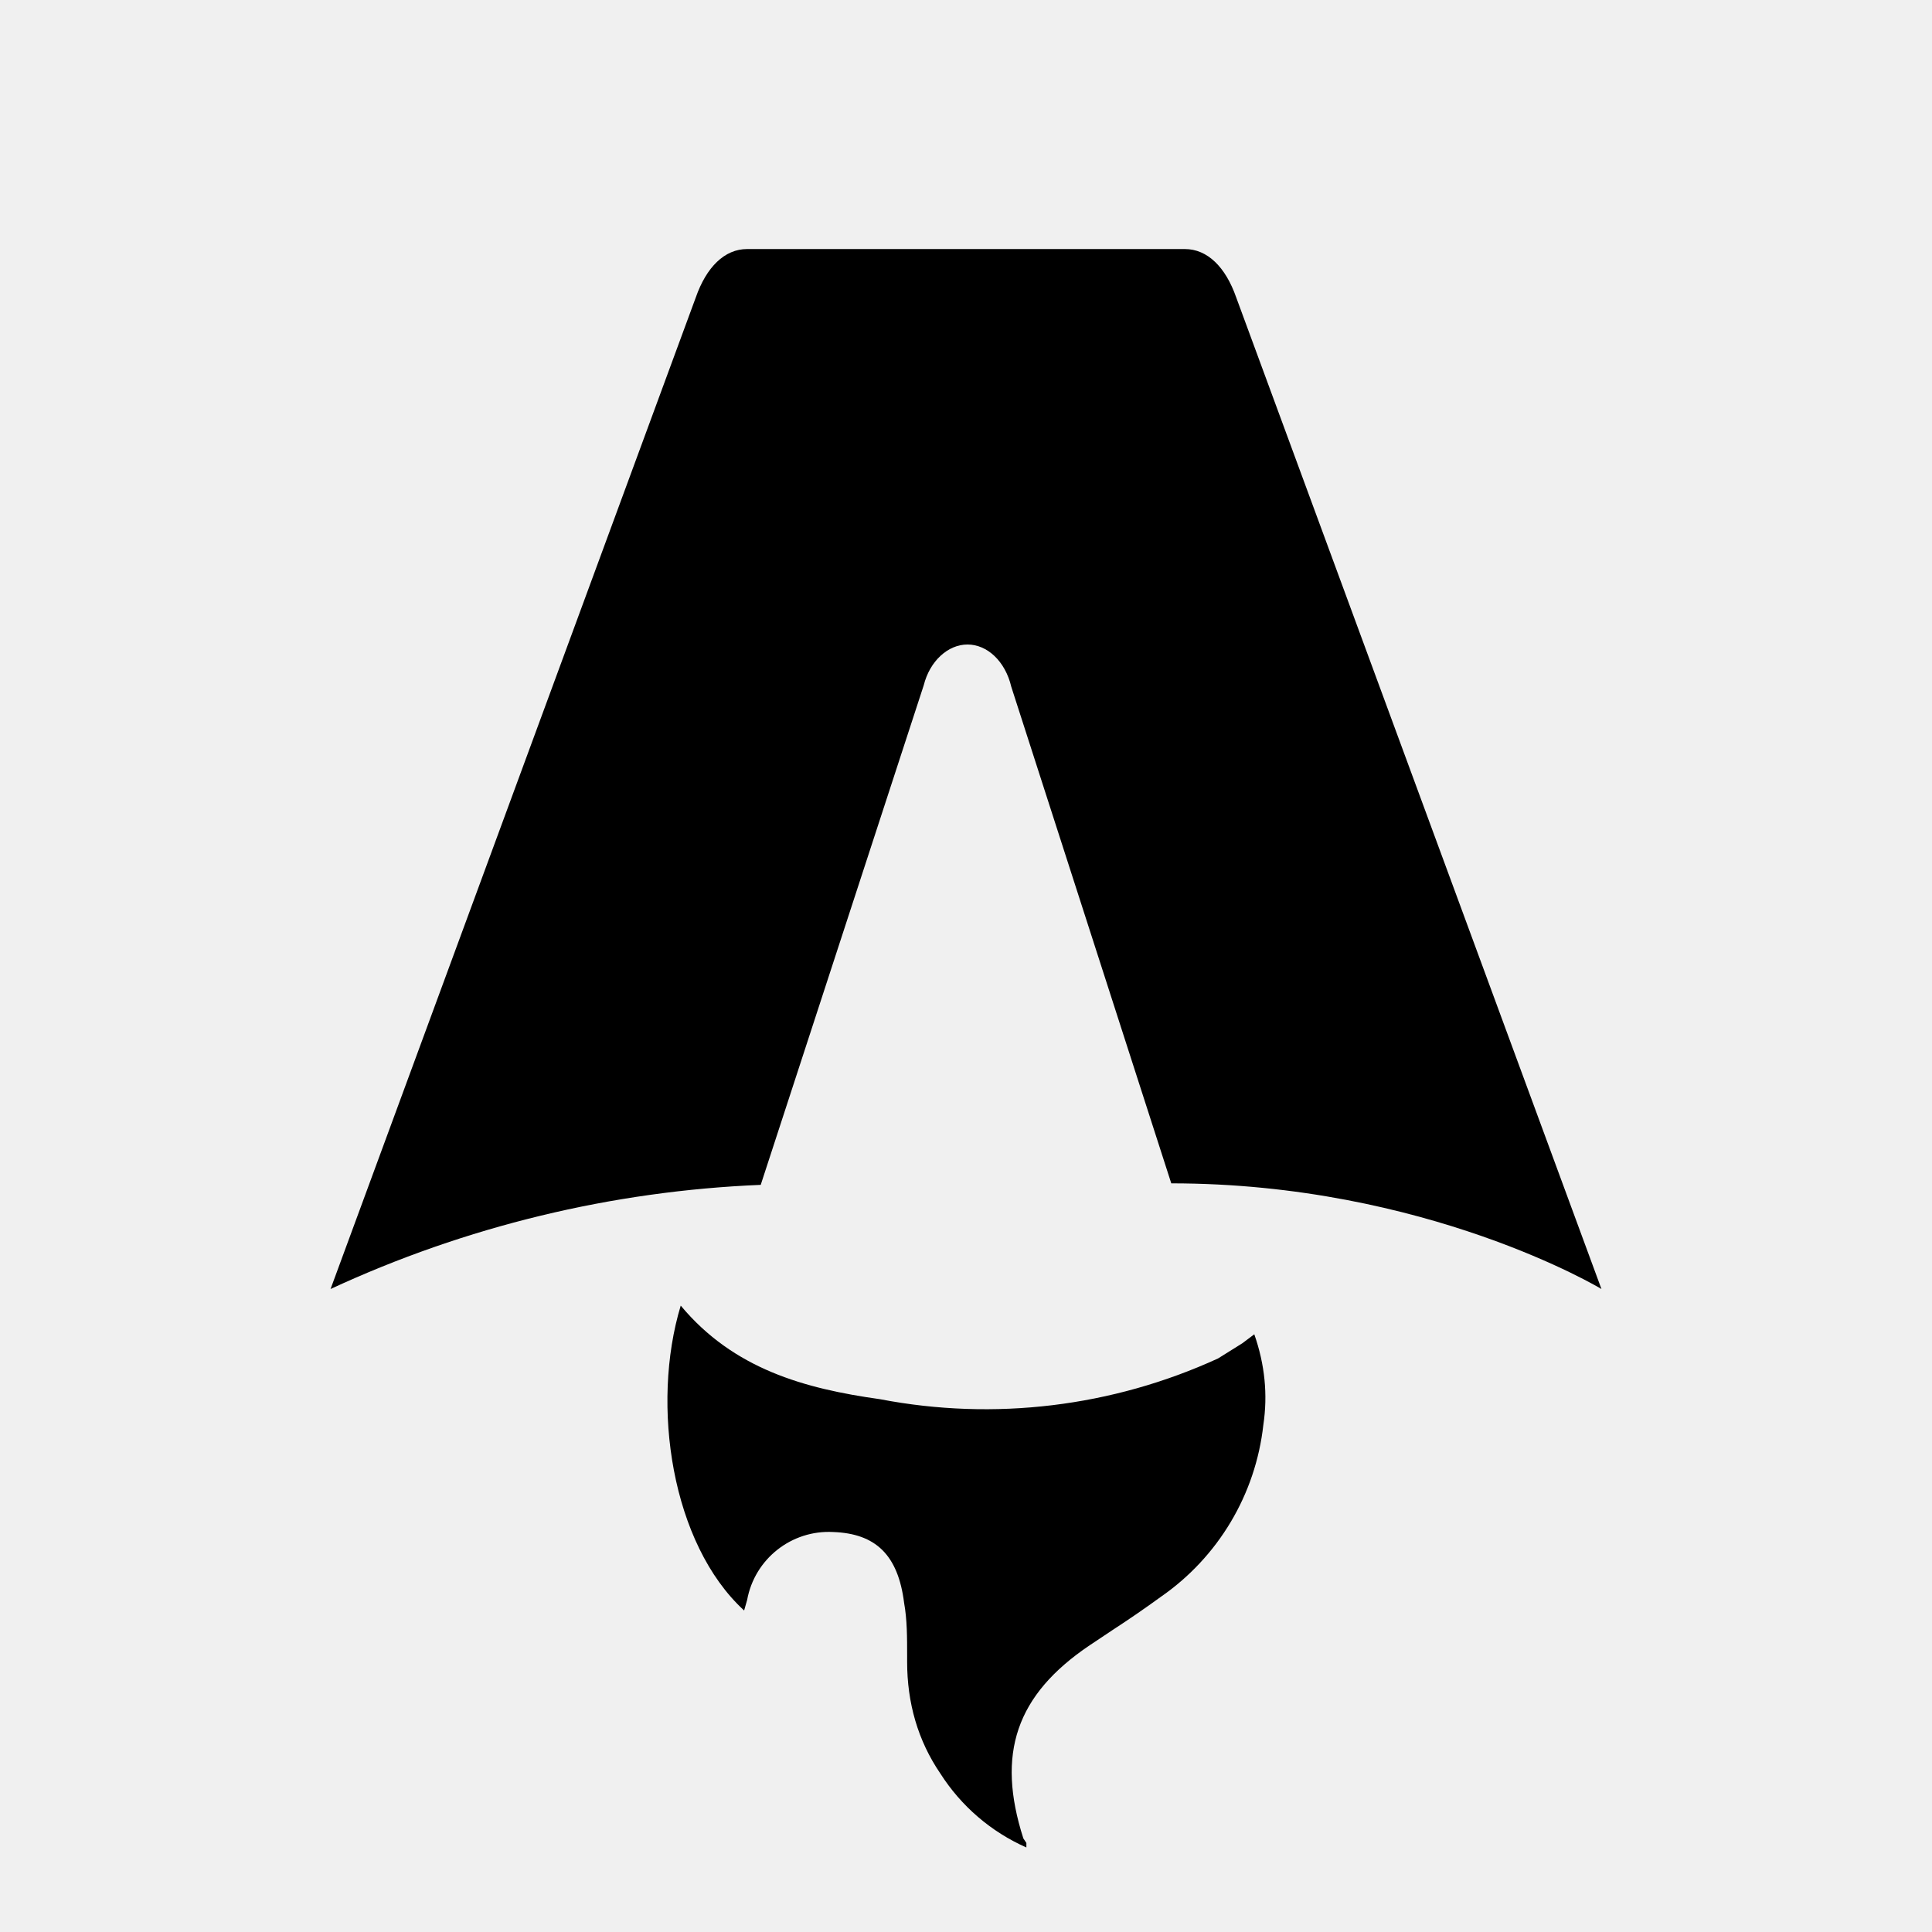
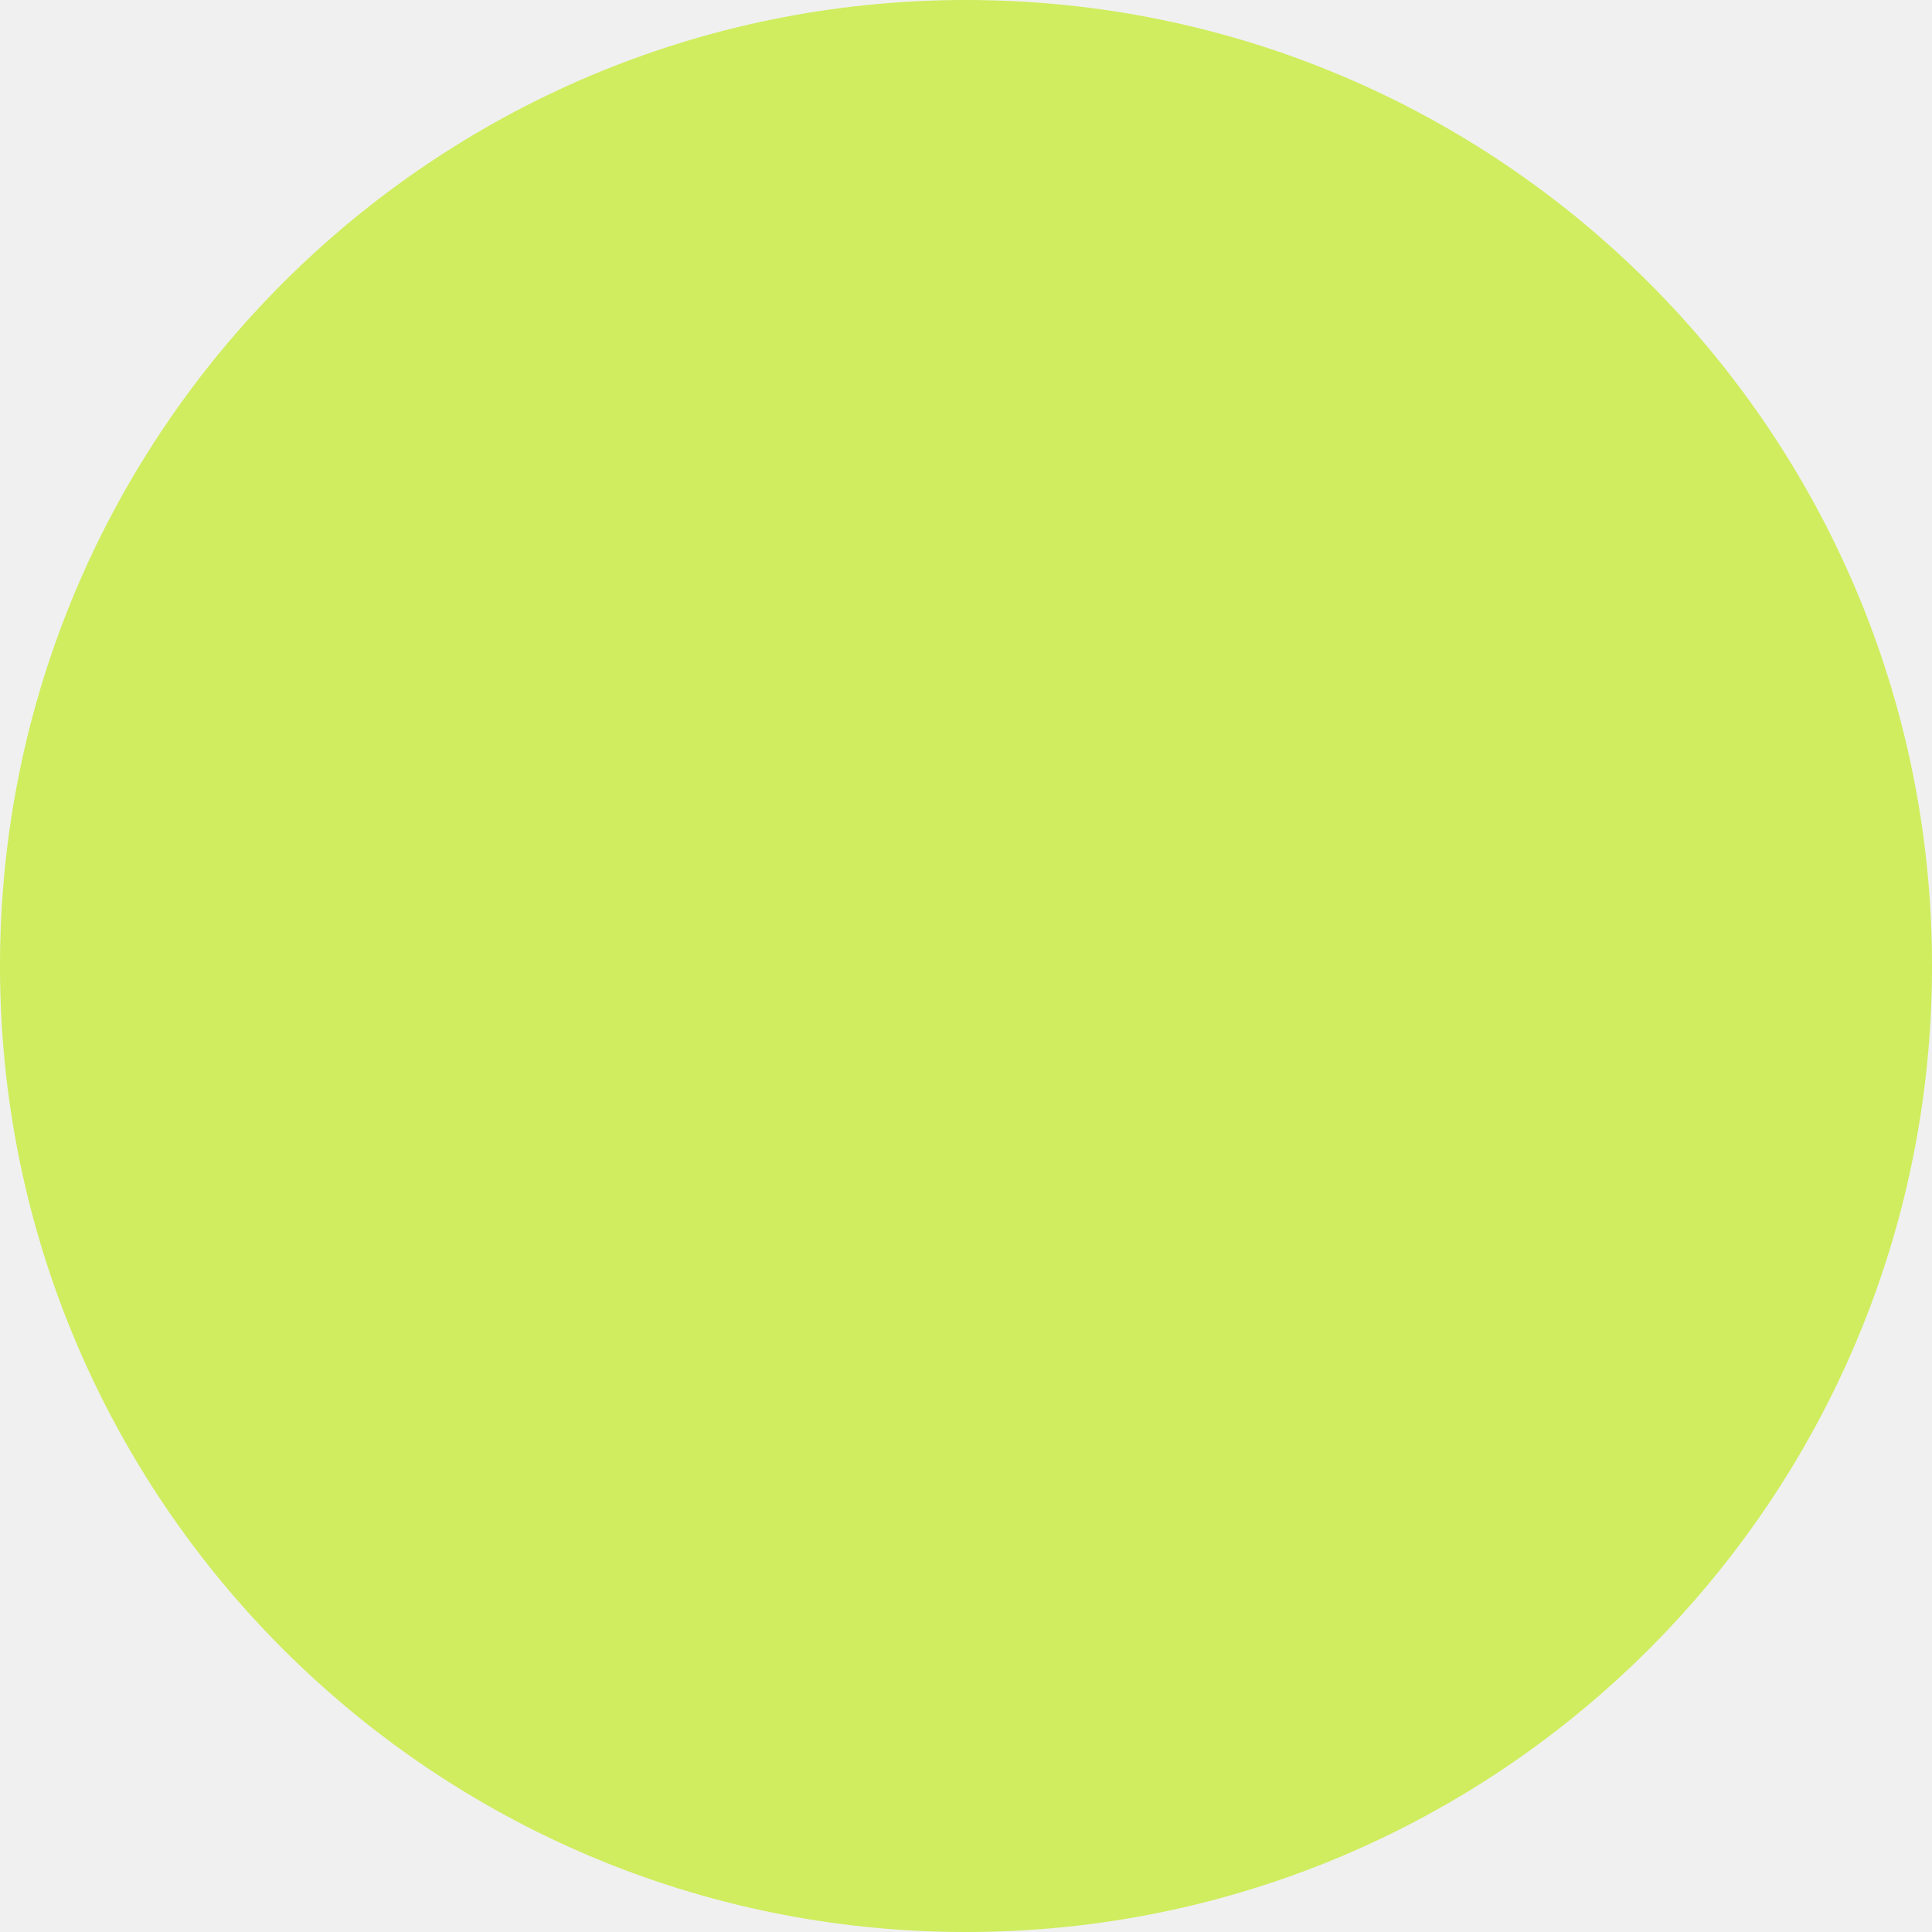
- <svg xmlns="http://www.w3.org/2000/svg" fill="none" viewBox="0 0 128 128">
-   <path d="M50.4 78.5a75.1 75.1 0 0 0-28.5 6.9l24.2-65.7c.7-2 1.9-3.2 3.4-3.2h29c1.5 0 2.7 1.2 3.4 3.2l24.2 65.7s-11.6-7-28.5-7L67 45.5c-.4-1.7-1.6-2.8-2.9-2.8-1.3 0-2.5 1.1-2.9 2.7L50.4 78.5Zm-1.1 28.2Zm-4.2-20.2c-2 6.6-.6 15.8 4.2 20.2a17.5 17.5 0 0 1 .2-.7 5.5 5.5 0 0 1 5.7-4.5c2.8.1 4.3 1.5 4.7 4.7.2 1.1.2 2.3.2 3.5v.4c0 2.7.7 5.2 2.2 7.4a13 13 0 0 0 5.7 4.9v-.3l-.2-.3c-1.8-5.6-.5-9.5 4.4-12.8l1.5-1a73 73 0 0 0 3.2-2.2 16 16 0 0 0 6.8-11.4c.3-2 .1-4-.6-6l-.8.6-1.6 1a37 37 0 0 1-22.4 2.7c-5-.7-9.7-2-13.2-6.2Z" />
+ <svg xmlns="http://www.w3.org/2000/svg" viewbox="0 0 100 100">
  <style>
-         path { fill: #000; }
-         @media (prefers-color-scheme: dark) {
-             path { fill: #FFF; }
-         }
-     </style>
+     @media (prefers-color-scheme: dark) {
+       :root {
+         filter: brightness(2);
+       }
+     }
+   </style>
+   <circle cx="50" cy="50" r="50" fill="#cfed5e" />
</svg>
